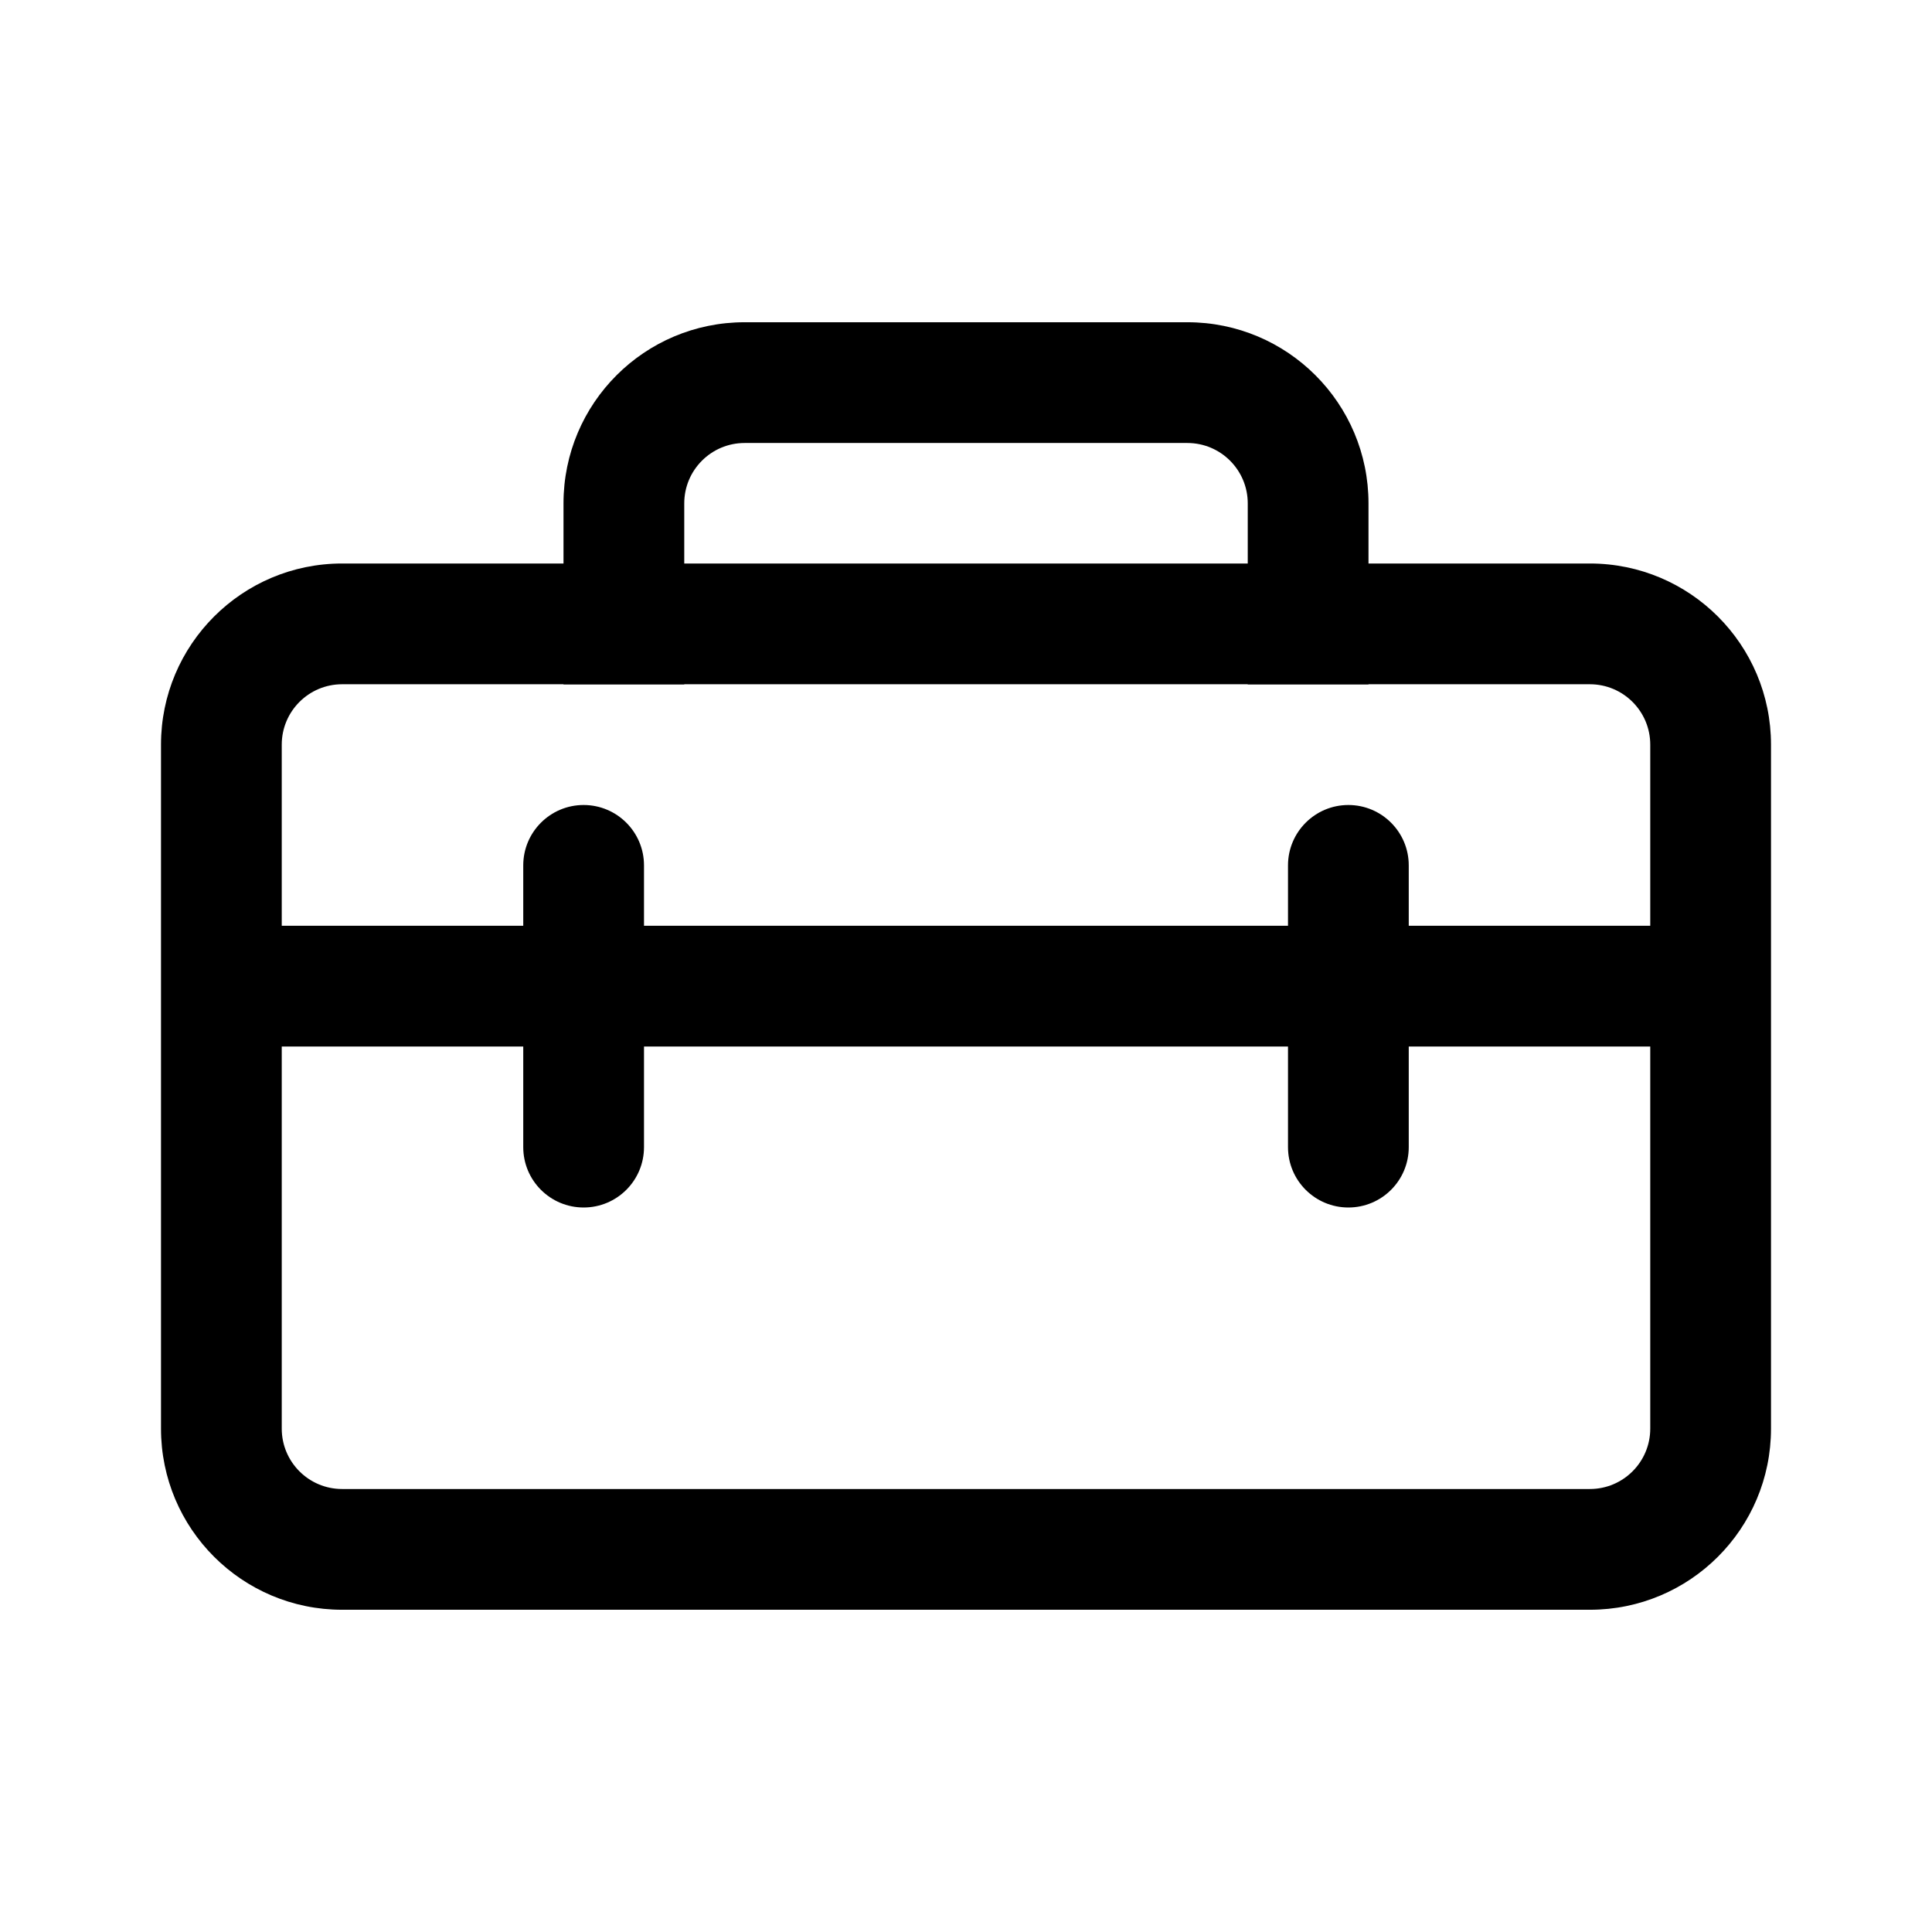
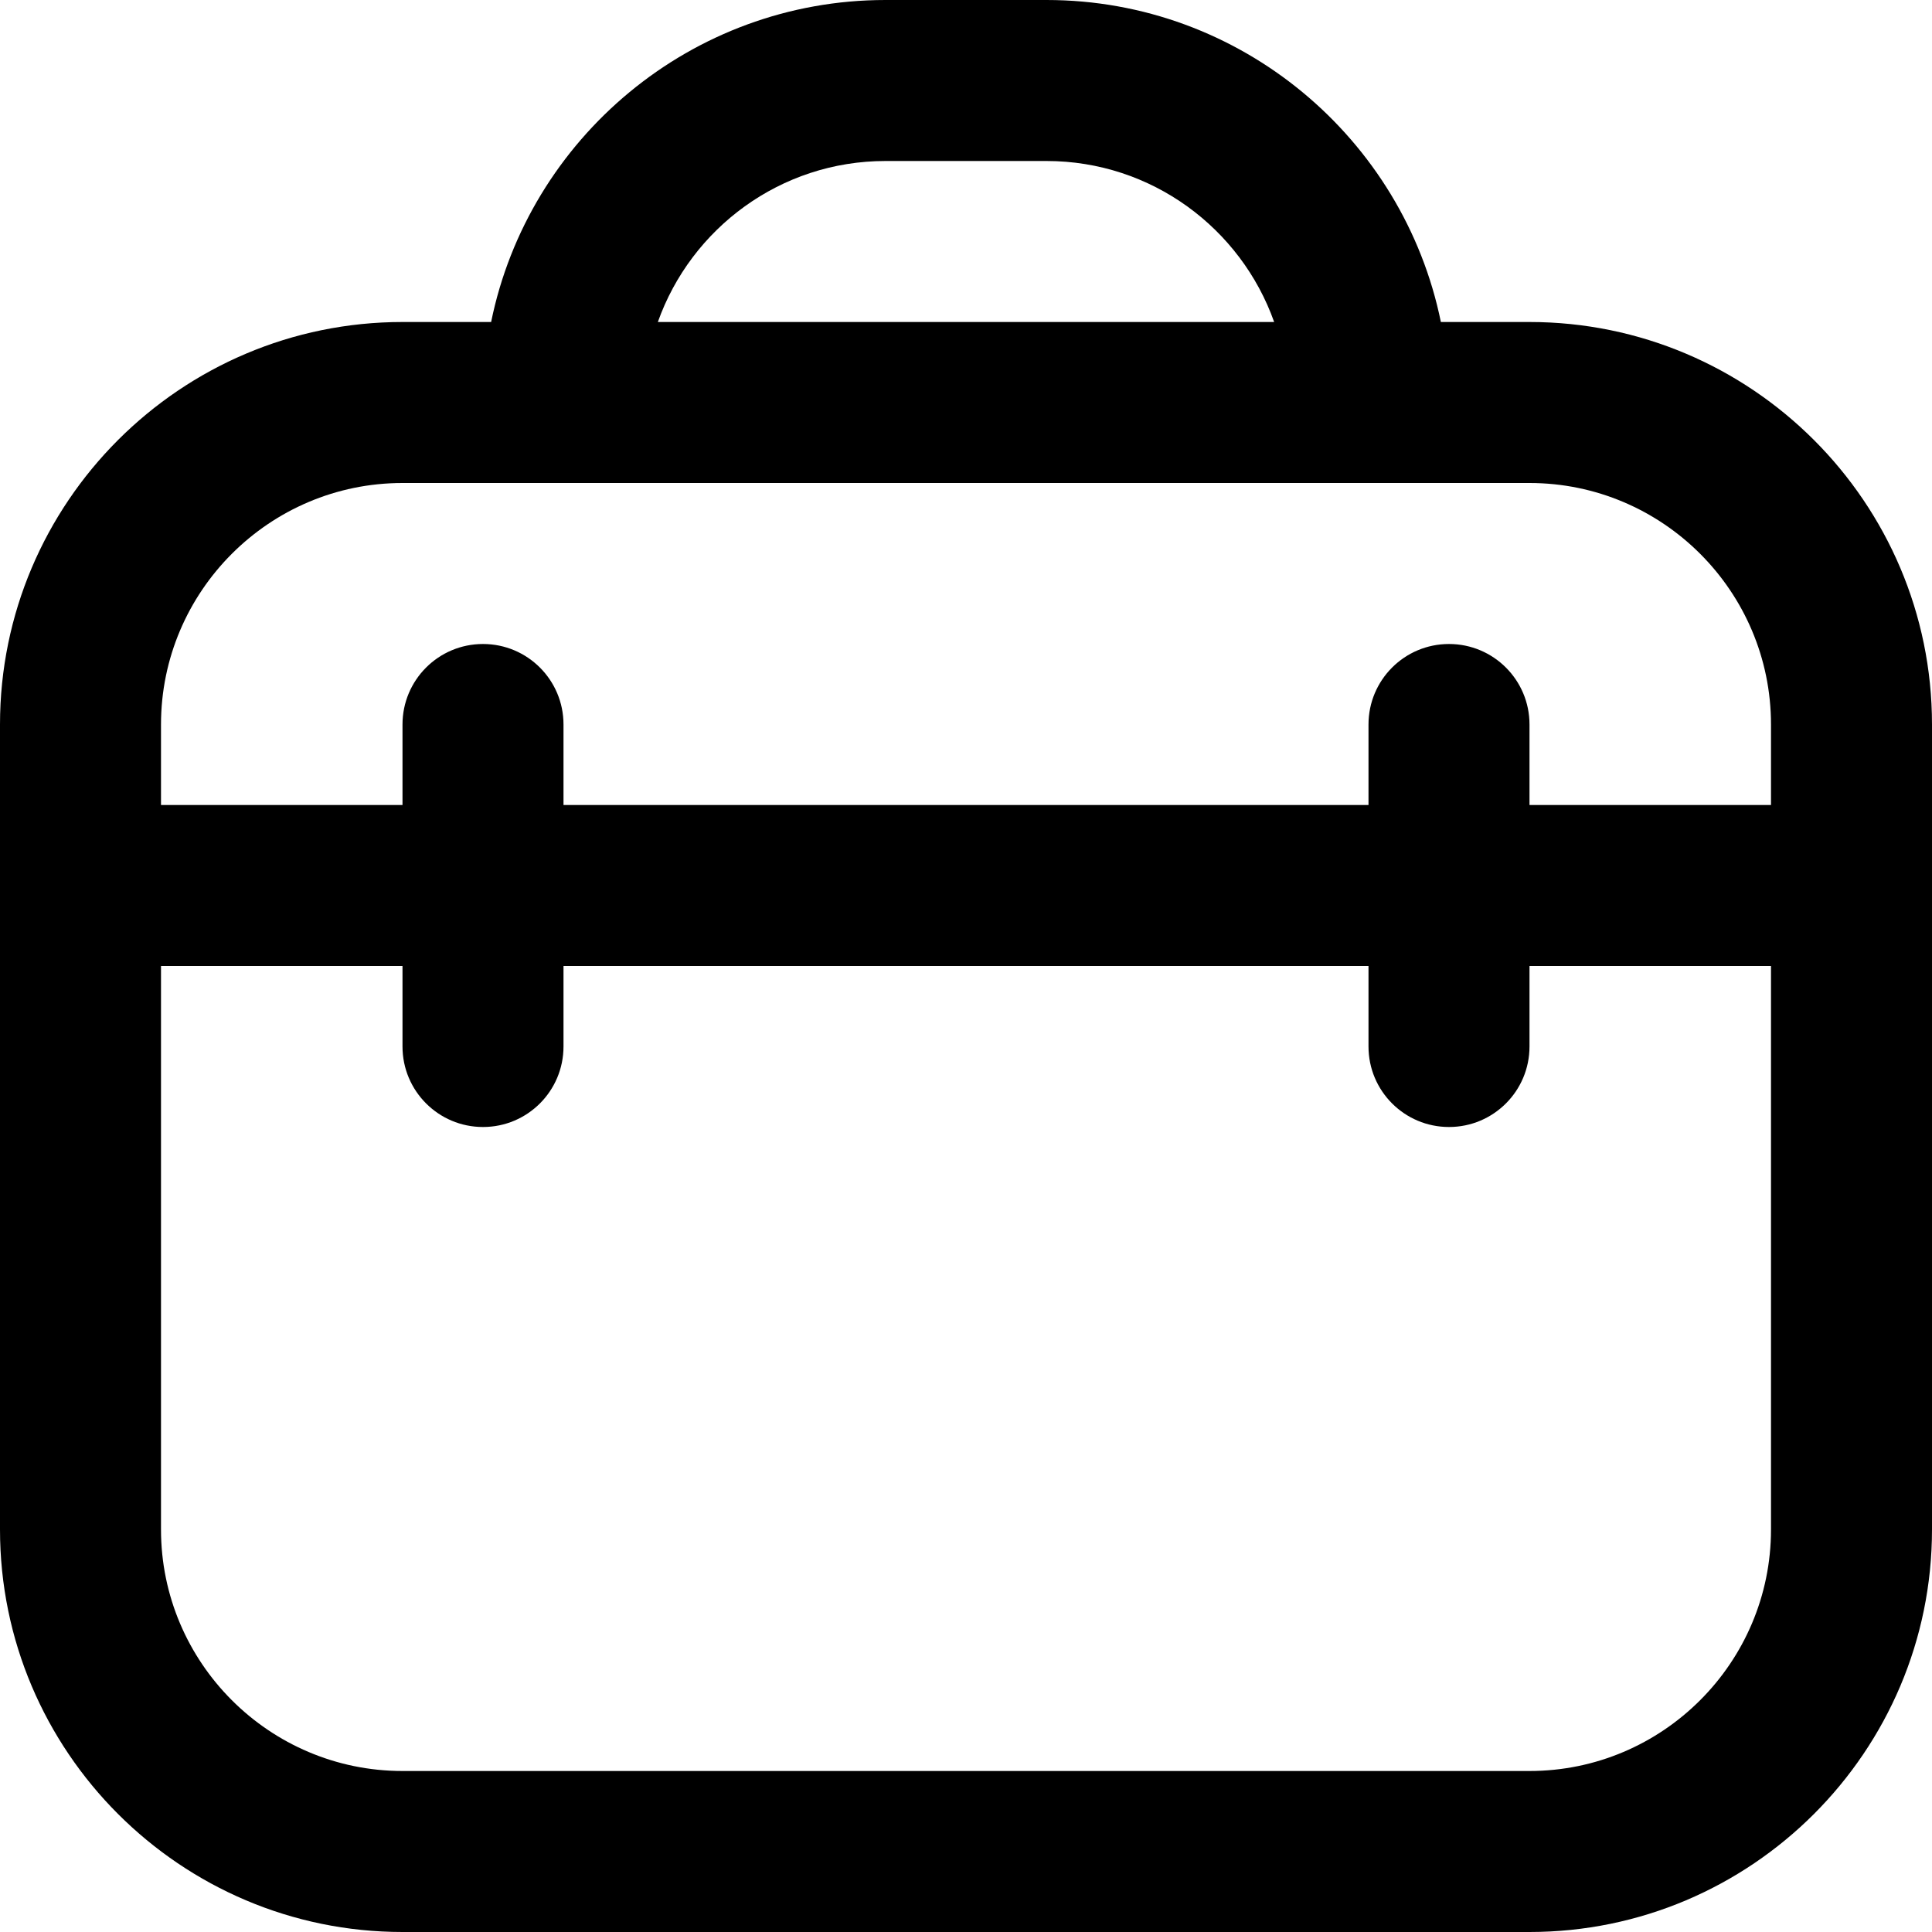
- <svg xmlns="http://www.w3.org/2000/svg" width="512" height="512" viewBox="0 0 24 24" fill="#000000">
-   <path d="M7 6.253V7H4.25C3.007 7 2 8.008 2 9.25V17.747C2 18.99 3.007 19.997 4.25 19.997H19.75C20.993 19.997 22 18.99 22 17.747V9.25C22 8.008 20.993 7 19.75 7H17V6.253C17 5.01 15.993 4.003 14.75 4.003H9.25C8.007 4.003 7 5.01 7 6.253ZM9.25 5.503H14.75C15.164 5.503 15.5 5.839 15.5 6.253V7H8.5V6.253C8.5 5.839 8.836 5.503 9.25 5.503ZM7 8.503H8.5V8.5H15.5V8.503H17V8.5H19.75C20.164 8.5 20.5 8.836 20.5 9.25V11.5H17.5V10.75C17.5 10.336 17.164 10 16.75 10C16.336 10 16 10.336 16 10.75V11.5H8V10.75C8 10.336 7.664 10 7.25 10C6.836 10 6.5 10.336 6.5 10.75V11.5H3.5V9.25C3.5 8.836 3.836 8.5 4.25 8.5H7V8.503ZM16 13V14.25C16 14.665 16.336 15 16.75 15C17.164 15 17.5 14.665 17.5 14.25V13H20.5V17.747C20.5 18.161 20.164 18.497 19.75 18.497H4.25C3.836 18.497 3.5 18.161 3.5 17.747V13H6.5V14.25C6.5 14.665 6.836 15 7.25 15C7.664 15 8 14.665 8 14.25V13H16Z" fill="#000000" />
+ <svg xmlns="http://www.w3.org/2000/svg" id="Layer_1" data-name="Layer 1" viewBox="0 0 24 24" width="512" height="512">
+   <path d="M19,4h-1.101c-.465-2.279-2.485-4-4.899-4h-2c-2.414,0-4.435,1.721-4.899,4h-1.101C2.243,4,0,6.243,0,9v10c0,2.757,2.243,5,5,5h14c2.757,0,5-2.243,5-5V9c0-2.757-2.243-5-5-5ZM11,2h2c1.304,0,2.415,.836,2.828,2h-7.656c.413-1.164,1.524-2,2.828-2ZM5,6h14c1.654,0,3,1.346,3,3v1h-3v-1c0-.552-.447-1-1-1s-1,.448-1,1v1H7v-1c0-.552-.447-1-1-1s-1,.448-1,1v1H2v-1c0-1.654,1.346-3,3-3Zm14,16H5c-1.654,0-3-1.346-3-3v-7h3v1c0,.552,.447,1,1,1s1-.448,1-1v-1h10v1c0,.552,.447,1,1,1s1-.448,1-1v-1h3v7c0,1.654-1.346,3-3,3Z" />
</svg>
